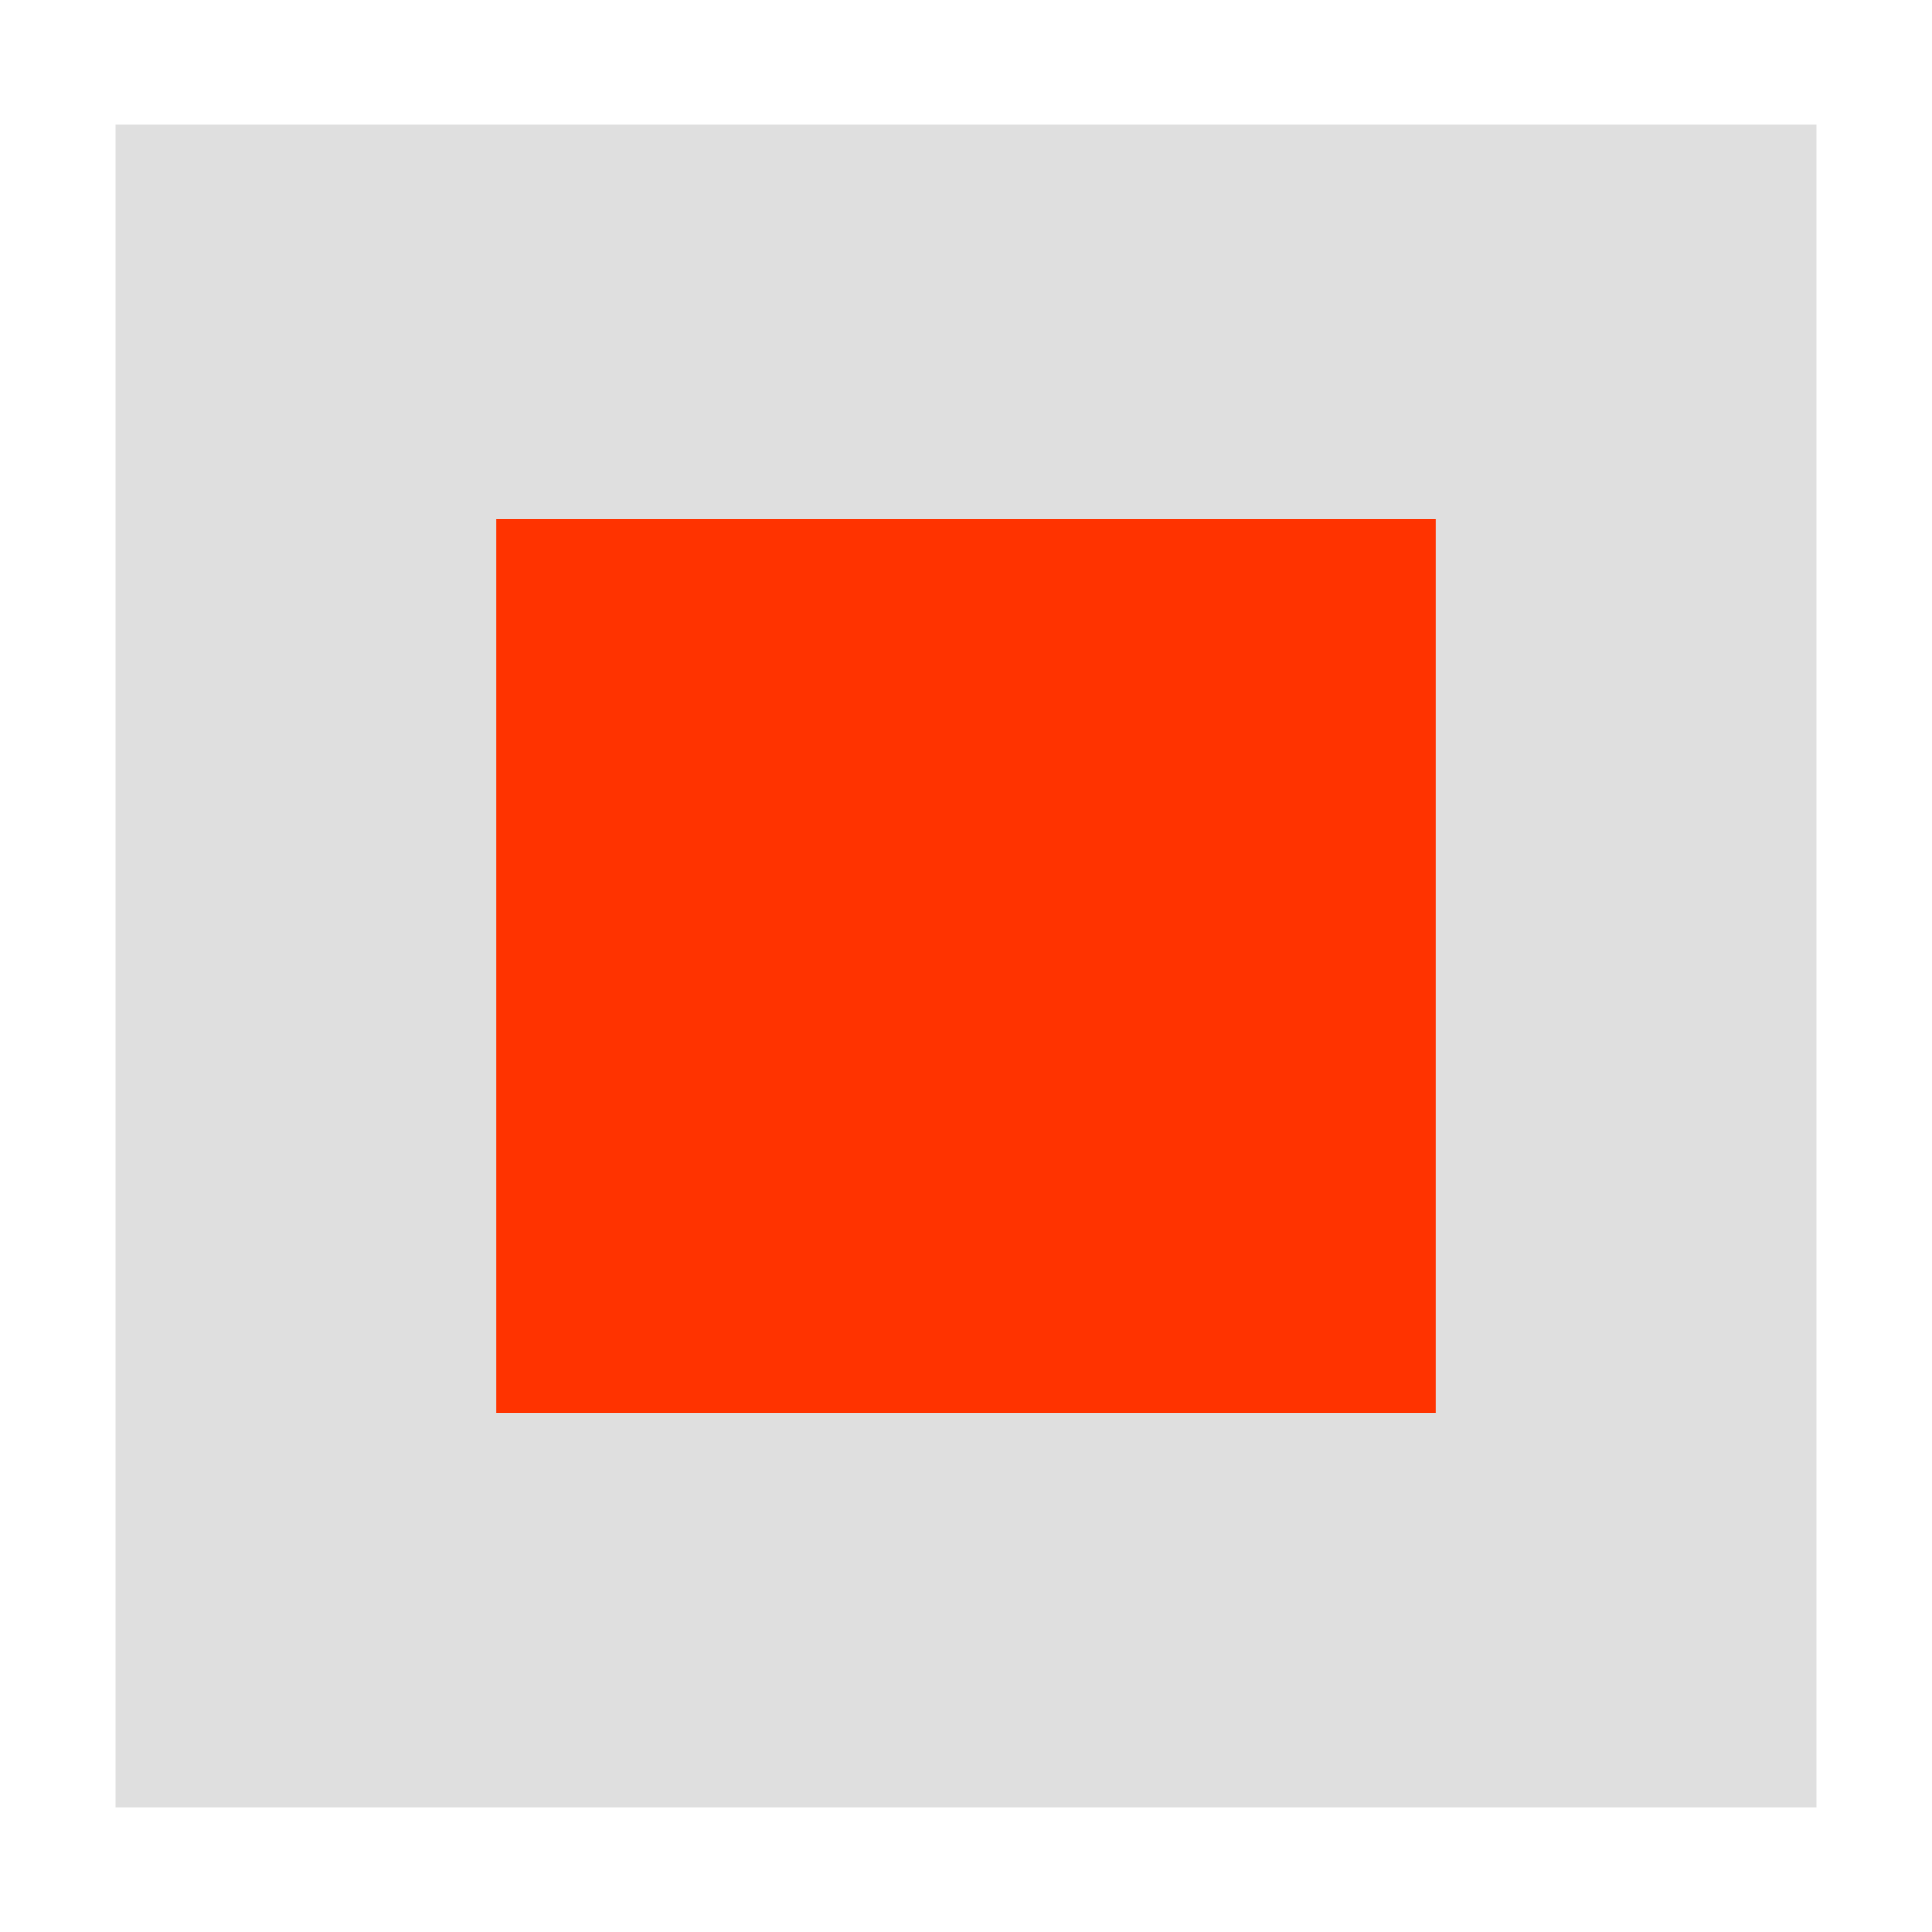
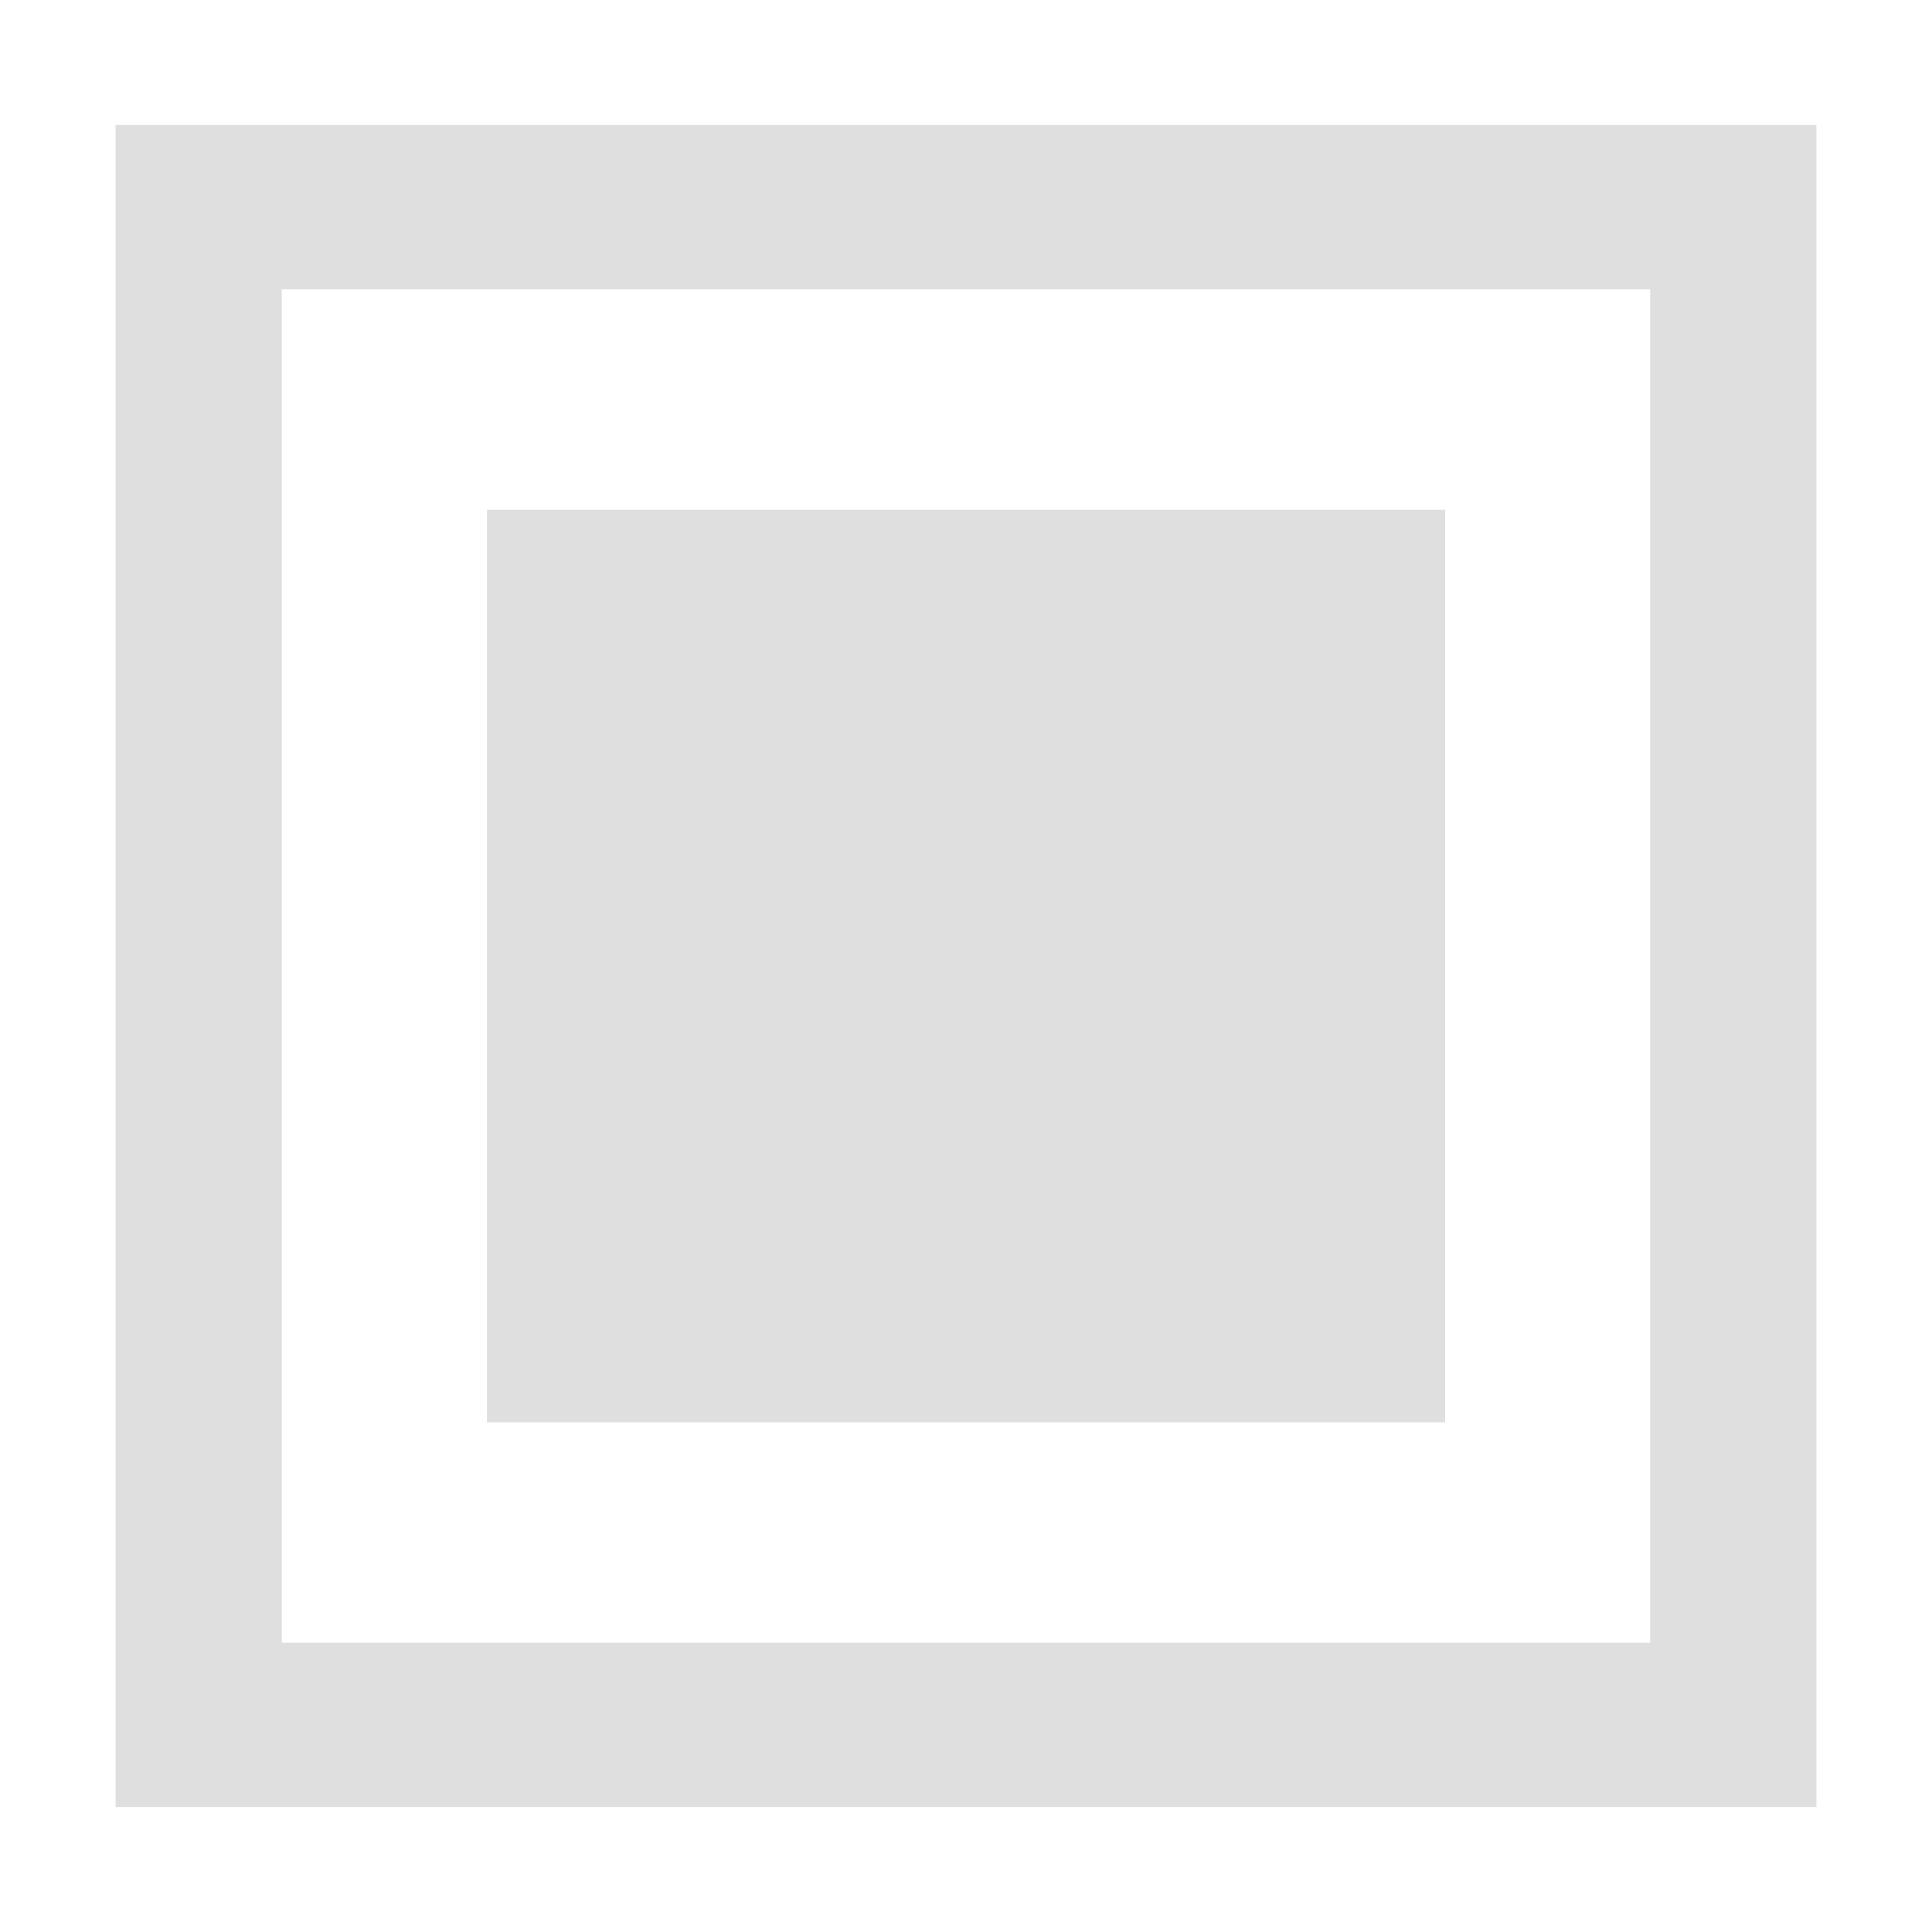
<svg xmlns="http://www.w3.org/2000/svg" version="1" viewBox="0 0 16 16" enable-background="new 0 0 48 48" id="svg12" width="16" height="16">
  <defs id="defs16">
    </defs>
-   <rect style="fill:#dfdfdf;stroke-width:0.254;fill-opacity:1" id="rect1" width="14.086" height="13.932" x="0.957" y="1.034" />
-   <rect style="fill:#ff3300;fill-opacity:1;stroke-width:0.264" id="rect2" width="7.78" height="7.41" x="4.11" y="4.295" />
+   <rect style="fill:#dfdfdf;fill-opacity:1;stroke-width:0.269" id="rect2" width="7.935" height="7.557" x="4.033" y="4.222" />
+   <path id="rect3" style="fill:#dfdfdf;fill-opacity:1;stroke-width:0.254" d="M 0.957,1.035 V 14.965 H 15.043 V 1.035 Z M 2.334,2.396 H 13.666 V 13.604 H 2.334 Z" />
</svg>
